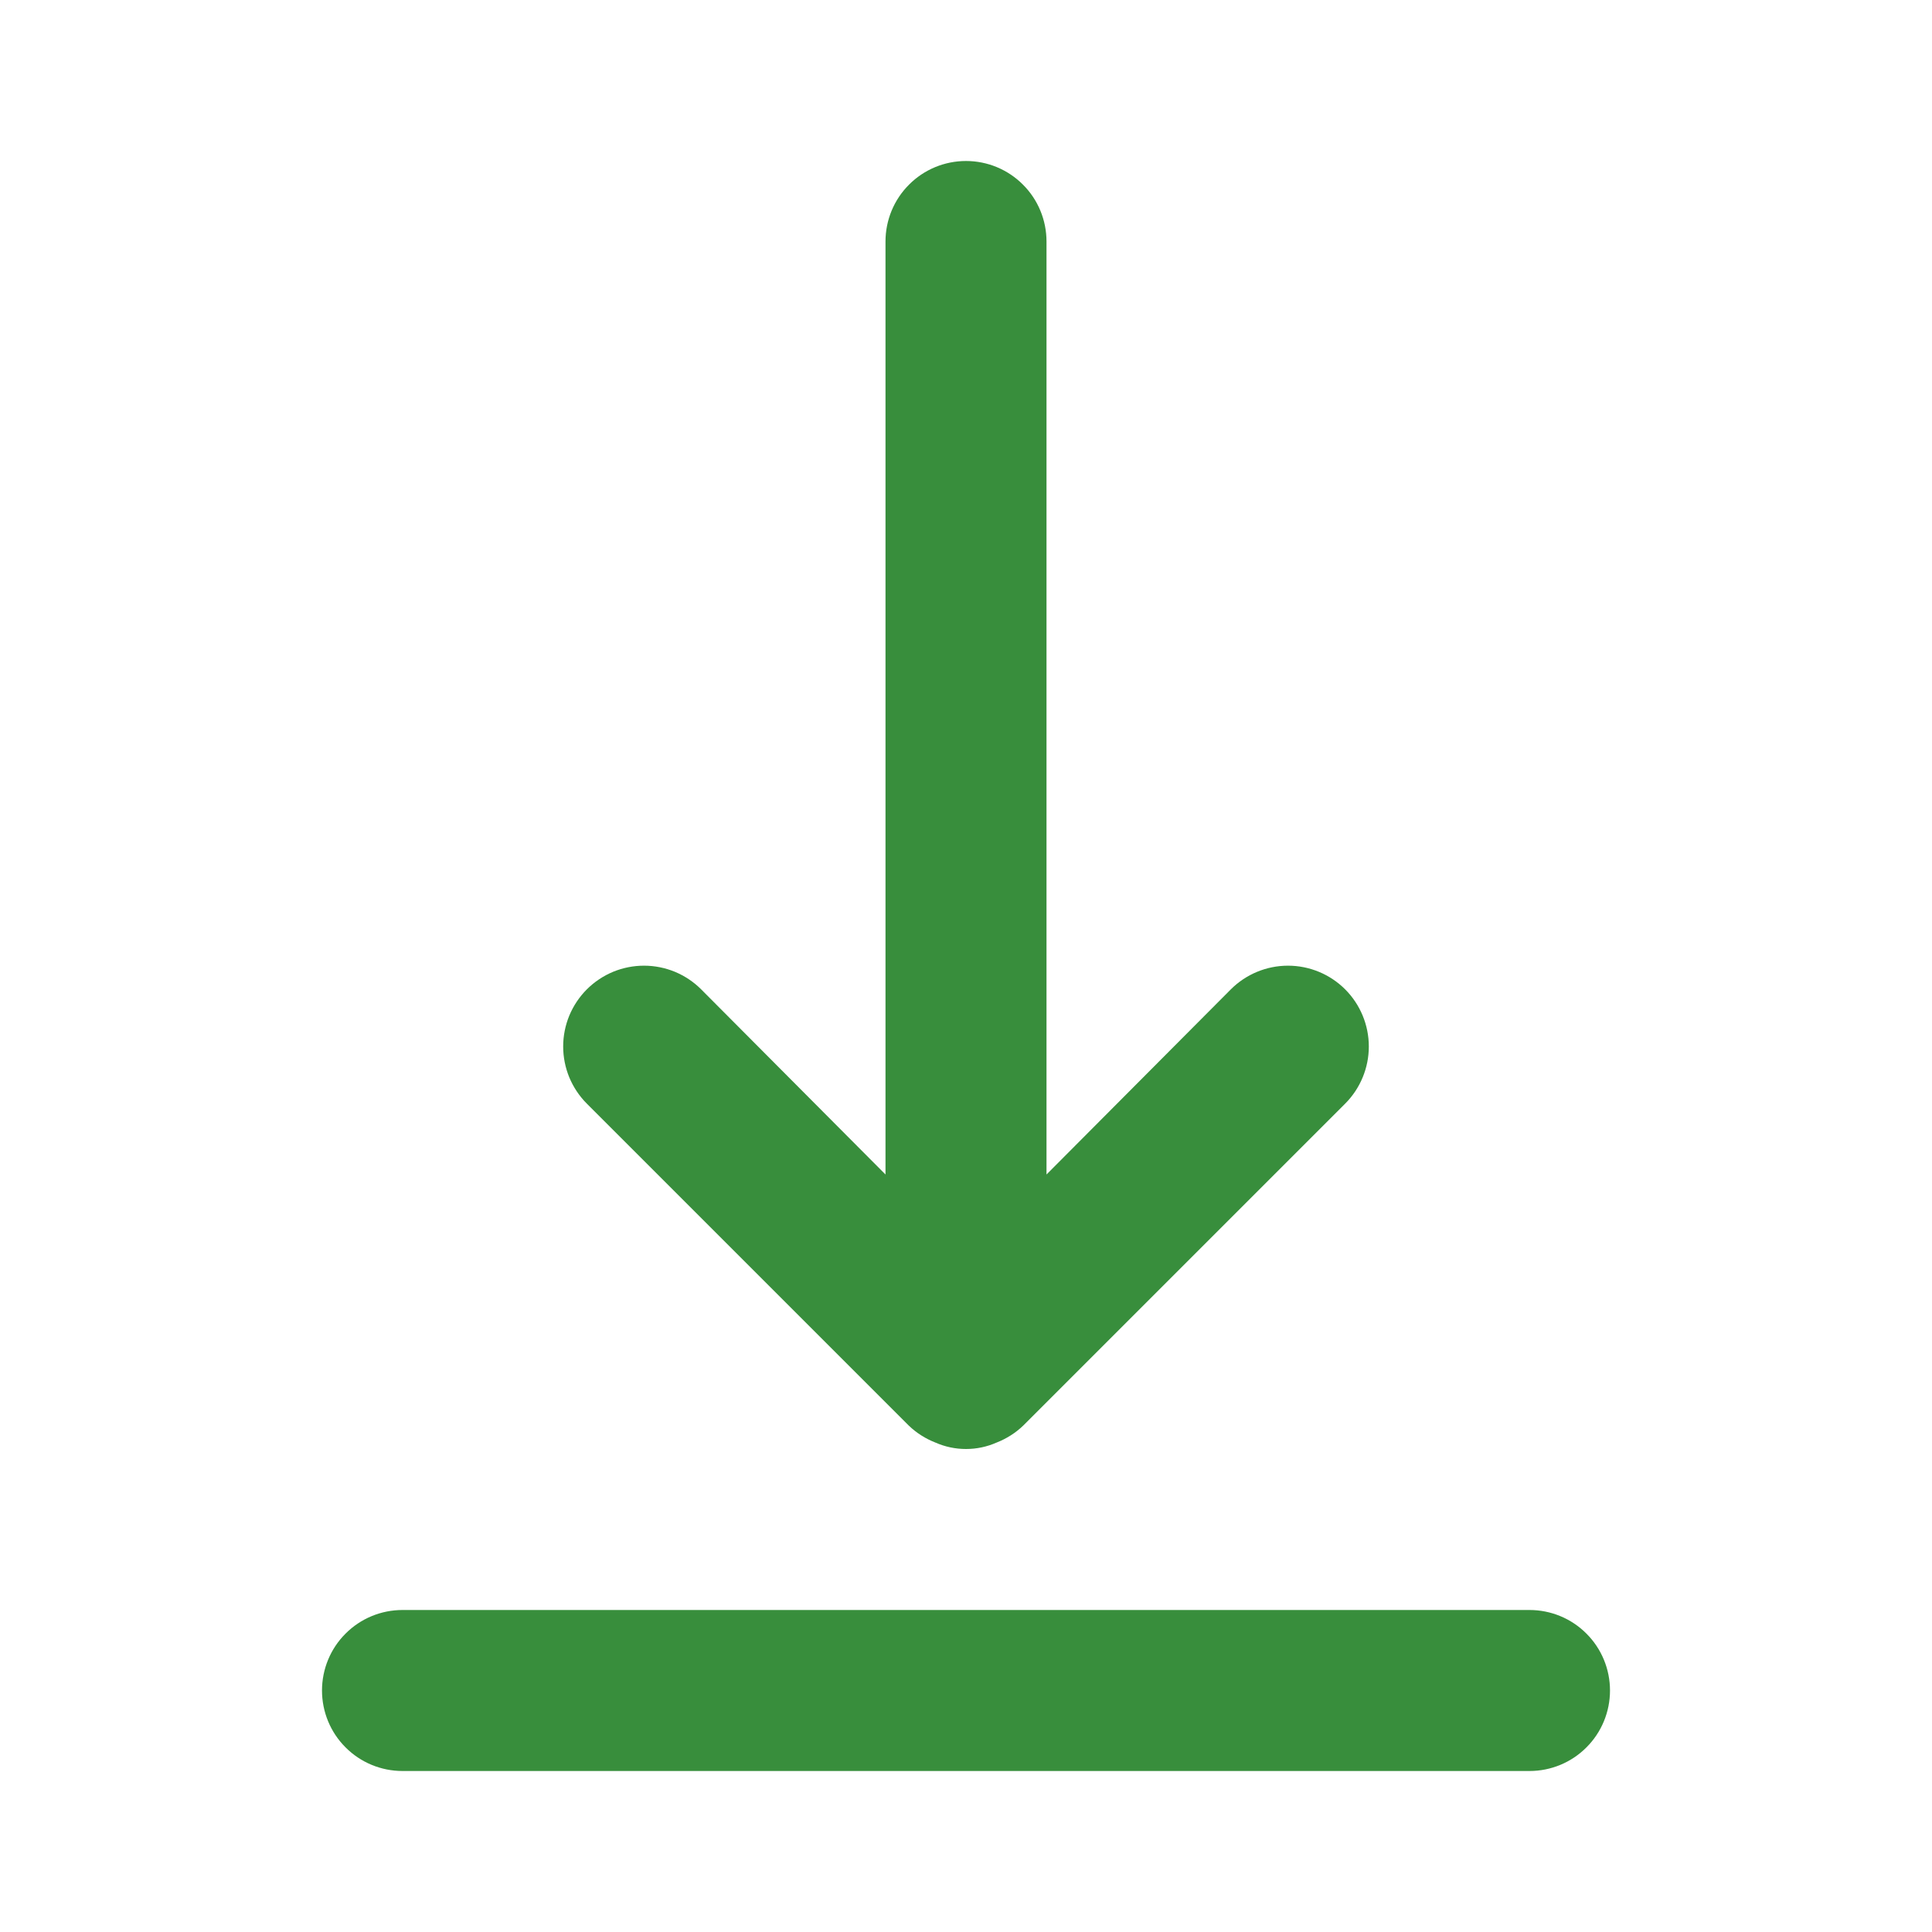
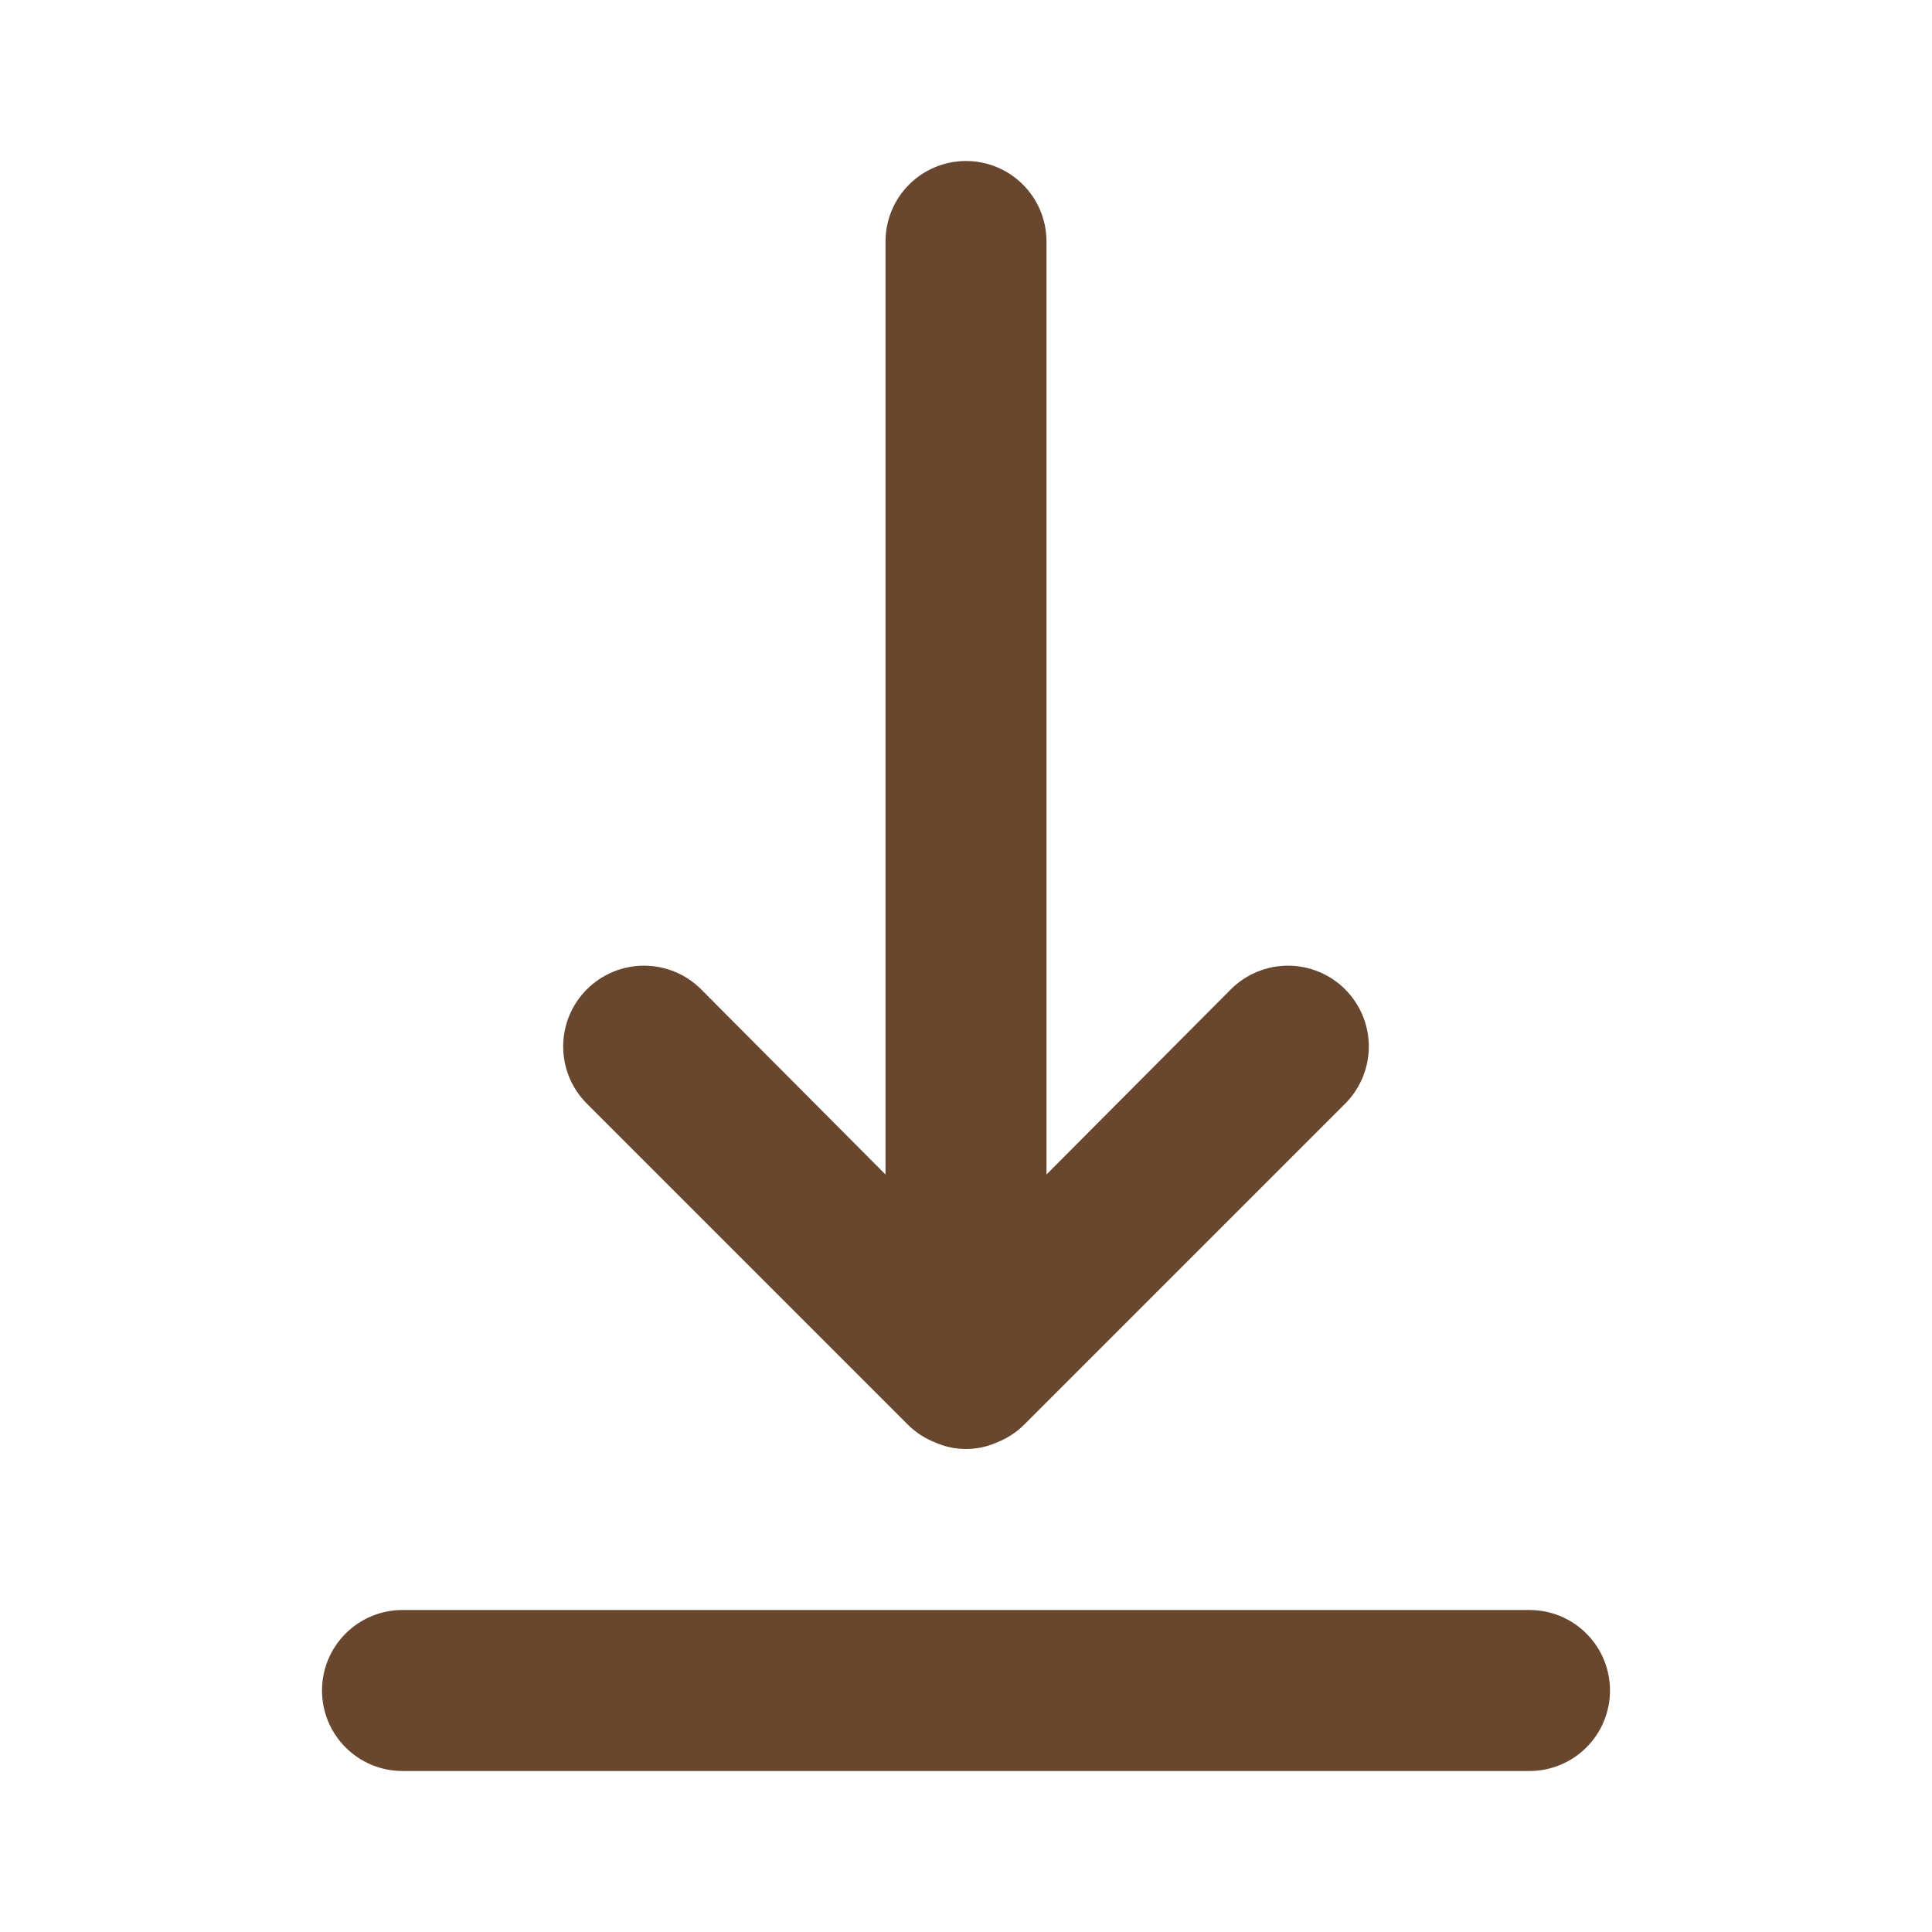
<svg xmlns="http://www.w3.org/2000/svg" width="24" height="24" viewBox="0 0 24 24" fill="none">
  <g id="Bottom Alignment / 24 / Outline">
-     <path id="Vector" d="M19 20H5C4.735 20 4.48 20.105 4.293 20.293C4.105 20.48 4 20.735 4 21C4 21.265 4.105 21.52 4.293 21.707C4.48 21.895 4.735 22 5 22H19C19.265 22 19.52 21.895 19.707 21.707C19.895 21.52 20 21.265 20 21C20 20.735 19.895 20.48 19.707 20.293C19.52 20.105 19.265 20 19 20ZM11.29 17.71C11.385 17.801 11.497 17.872 11.62 17.92C11.74 17.973 11.869 18 12 18C12.131 18 12.26 17.973 12.38 17.92C12.503 17.872 12.615 17.801 12.71 17.71L16.71 13.71C16.898 13.522 17.004 13.266 17.004 13C17.004 12.734 16.898 12.478 16.71 12.29C16.522 12.102 16.266 11.996 16 11.996C15.734 11.996 15.478 12.102 15.29 12.29L13 14.59V3C13 2.735 12.895 2.48 12.707 2.293C12.52 2.105 12.265 2 12 2C11.735 2 11.48 2.105 11.293 2.293C11.105 2.48 11 2.735 11 3V14.59L8.71 12.29C8.617 12.197 8.506 12.123 8.384 12.072C8.262 12.022 8.132 11.996 8 11.996C7.868 11.996 7.738 12.022 7.616 12.072C7.494 12.123 7.383 12.197 7.29 12.29C7.197 12.383 7.123 12.494 7.072 12.616C7.022 12.738 6.996 12.868 6.996 13C6.996 13.132 7.022 13.262 7.072 13.384C7.123 13.506 7.197 13.617 7.29 13.71L11.29 17.71Z" fill="#388E3C" />
+     <path id="Vector" d="M19 20H5C4.735 20 4.48 20.105 4.293 20.293C4.105 20.48 4 20.735 4 21C4 21.265 4.105 21.52 4.293 21.707C4.48 21.895 4.735 22 5 22H19C19.265 22 19.52 21.895 19.707 21.707C19.895 21.52 20 21.265 20 21C20 20.735 19.895 20.48 19.707 20.293C19.52 20.105 19.265 20 19 20ZM11.29 17.71C11.385 17.801 11.497 17.872 11.62 17.92C11.74 17.973 11.869 18 12 18C12.131 18 12.26 17.973 12.38 17.92C12.503 17.872 12.615 17.801 12.71 17.71L16.71 13.71C16.898 13.522 17.004 13.266 17.004 13C17.004 12.734 16.898 12.478 16.71 12.29C16.522 12.102 16.266 11.996 16 11.996C15.734 11.996 15.478 12.102 15.29 12.29L13 14.59V3C13 2.735 12.895 2.48 12.707 2.293C12.52 2.105 12.265 2 12 2C11.735 2 11.48 2.105 11.293 2.293C11.105 2.48 11 2.735 11 3V14.59L8.71 12.29C8.617 12.197 8.506 12.123 8.384 12.072C8.262 12.022 8.132 11.996 8 11.996C7.868 11.996 7.738 12.022 7.616 12.072C7.494 12.123 7.383 12.197 7.29 12.29C7.197 12.383 7.123 12.494 7.072 12.616C7.022 12.738 6.996 12.868 6.996 13C6.996 13.132 7.022 13.262 7.072 13.384C7.123 13.506 7.197 13.617 7.29 13.71L11.29 17.71Z" fill="#69472E" />
  </g>
</svg>
